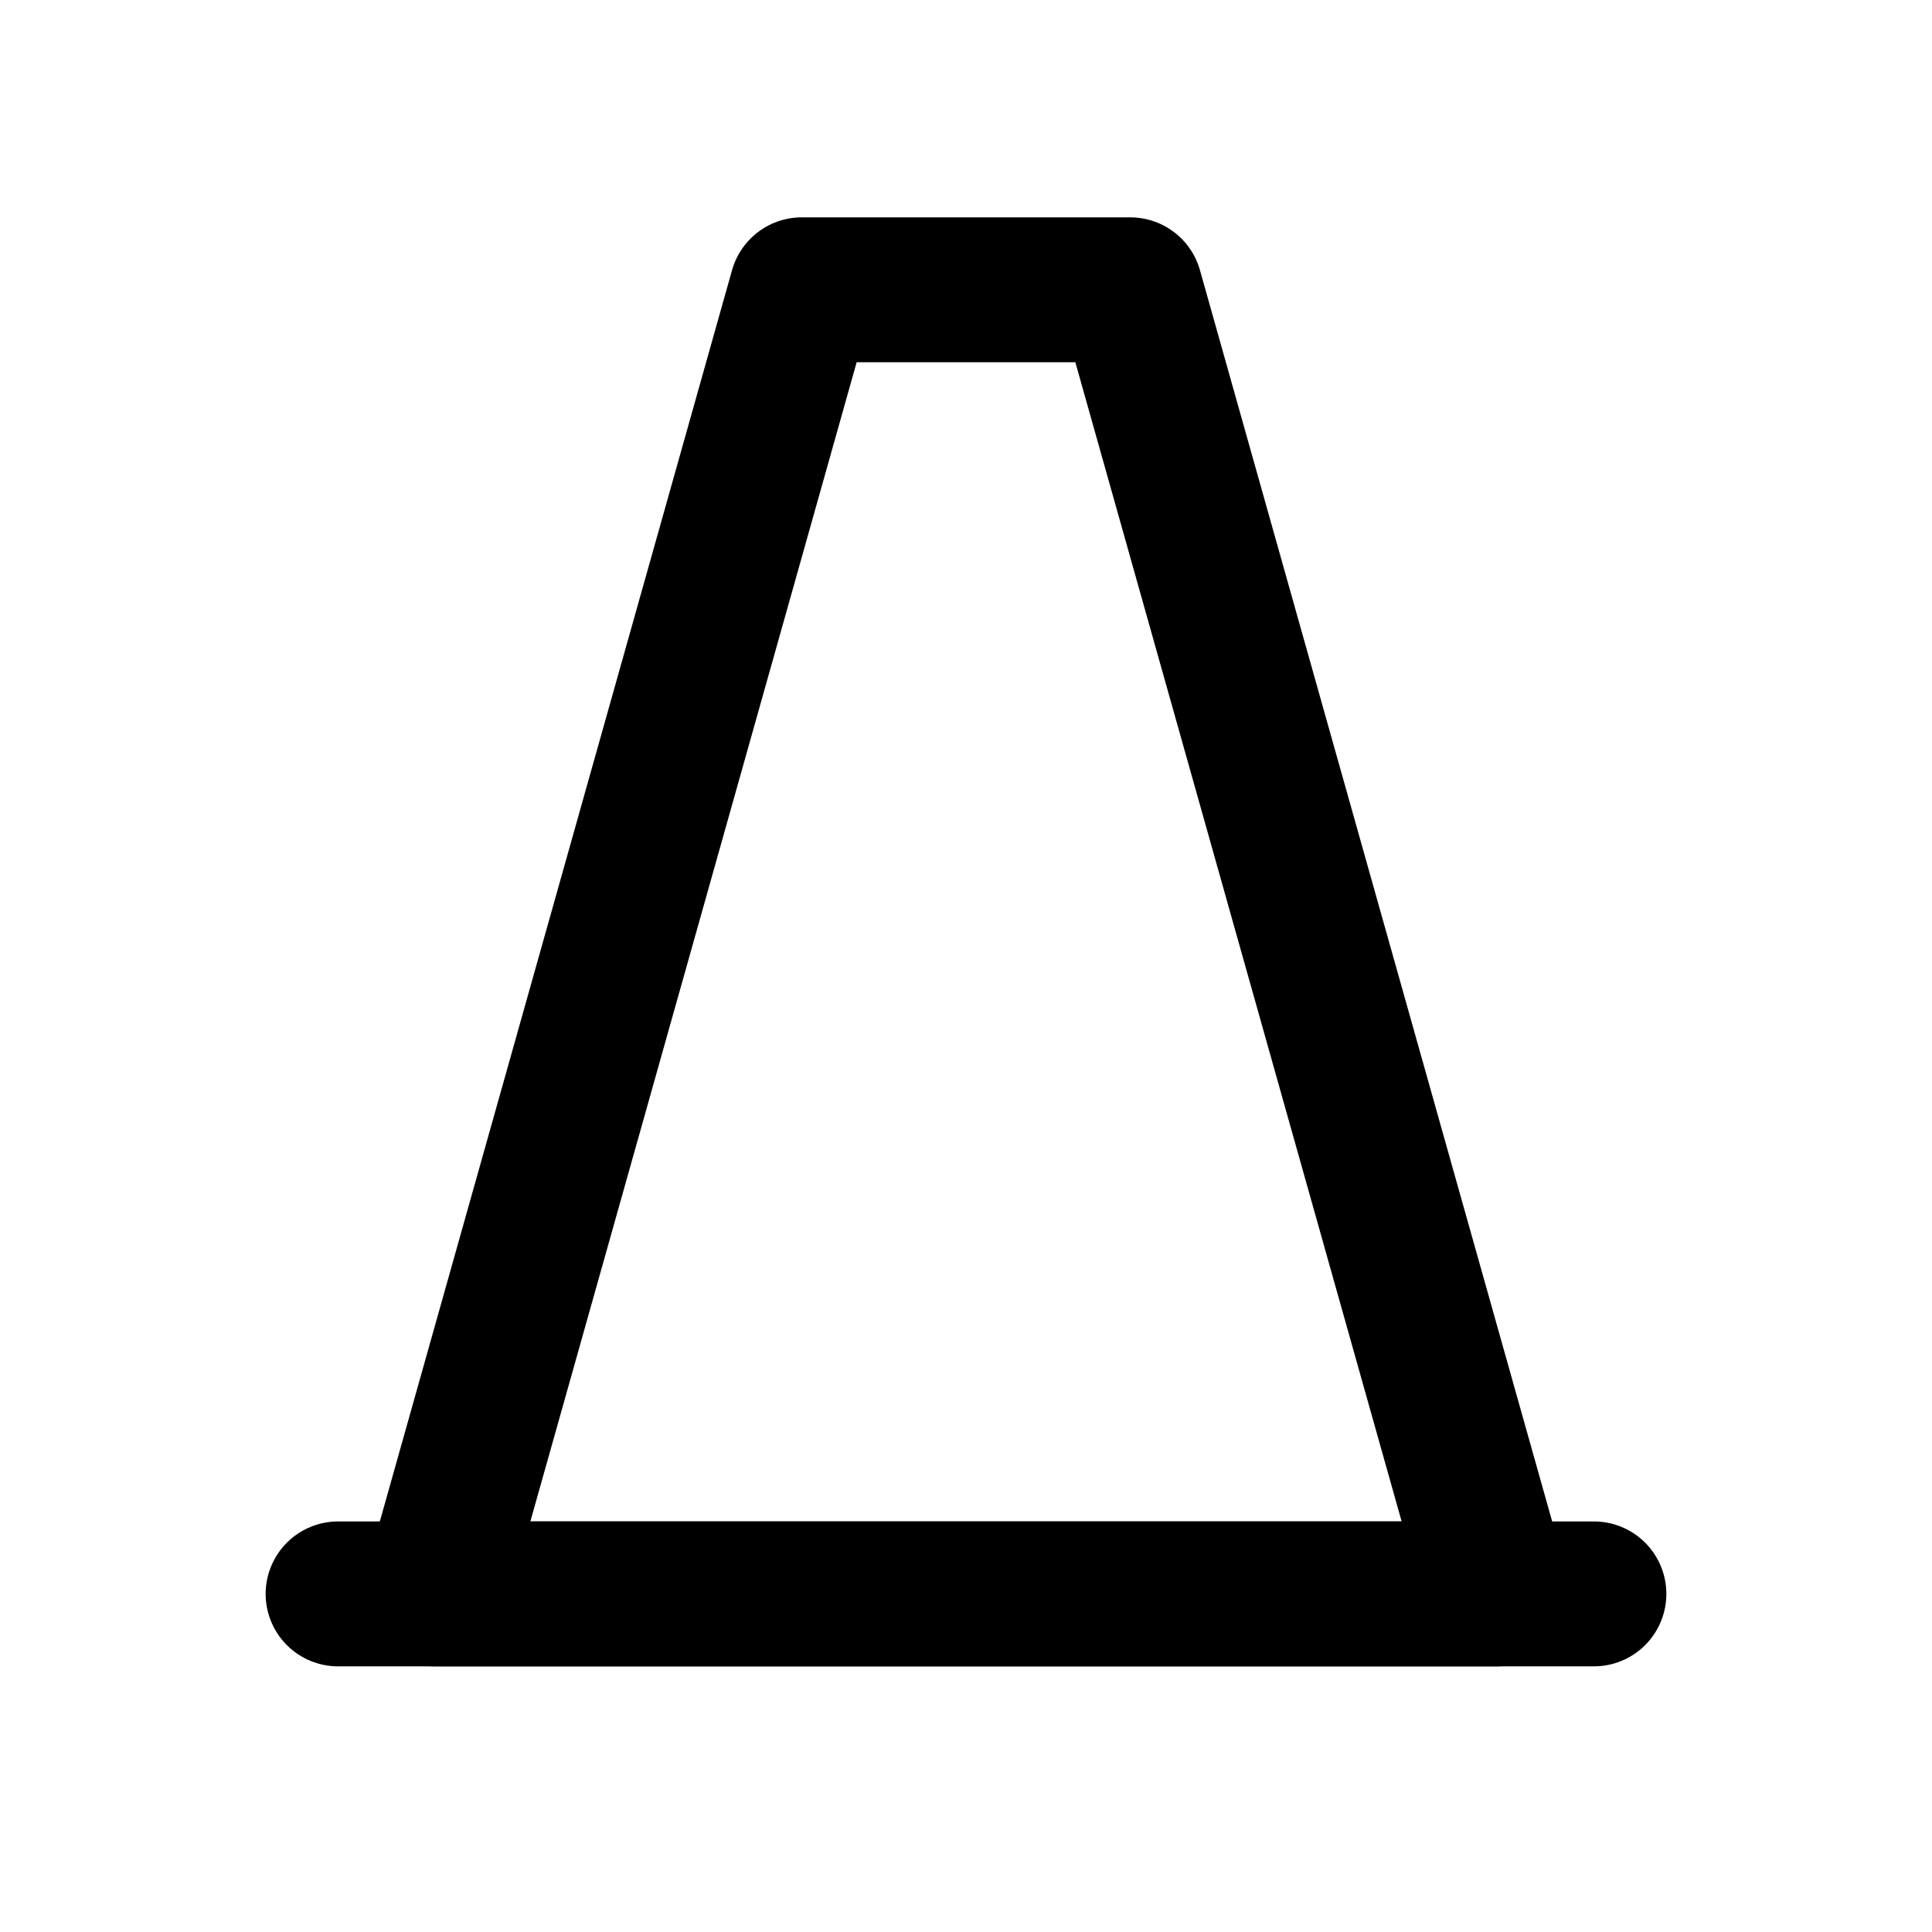
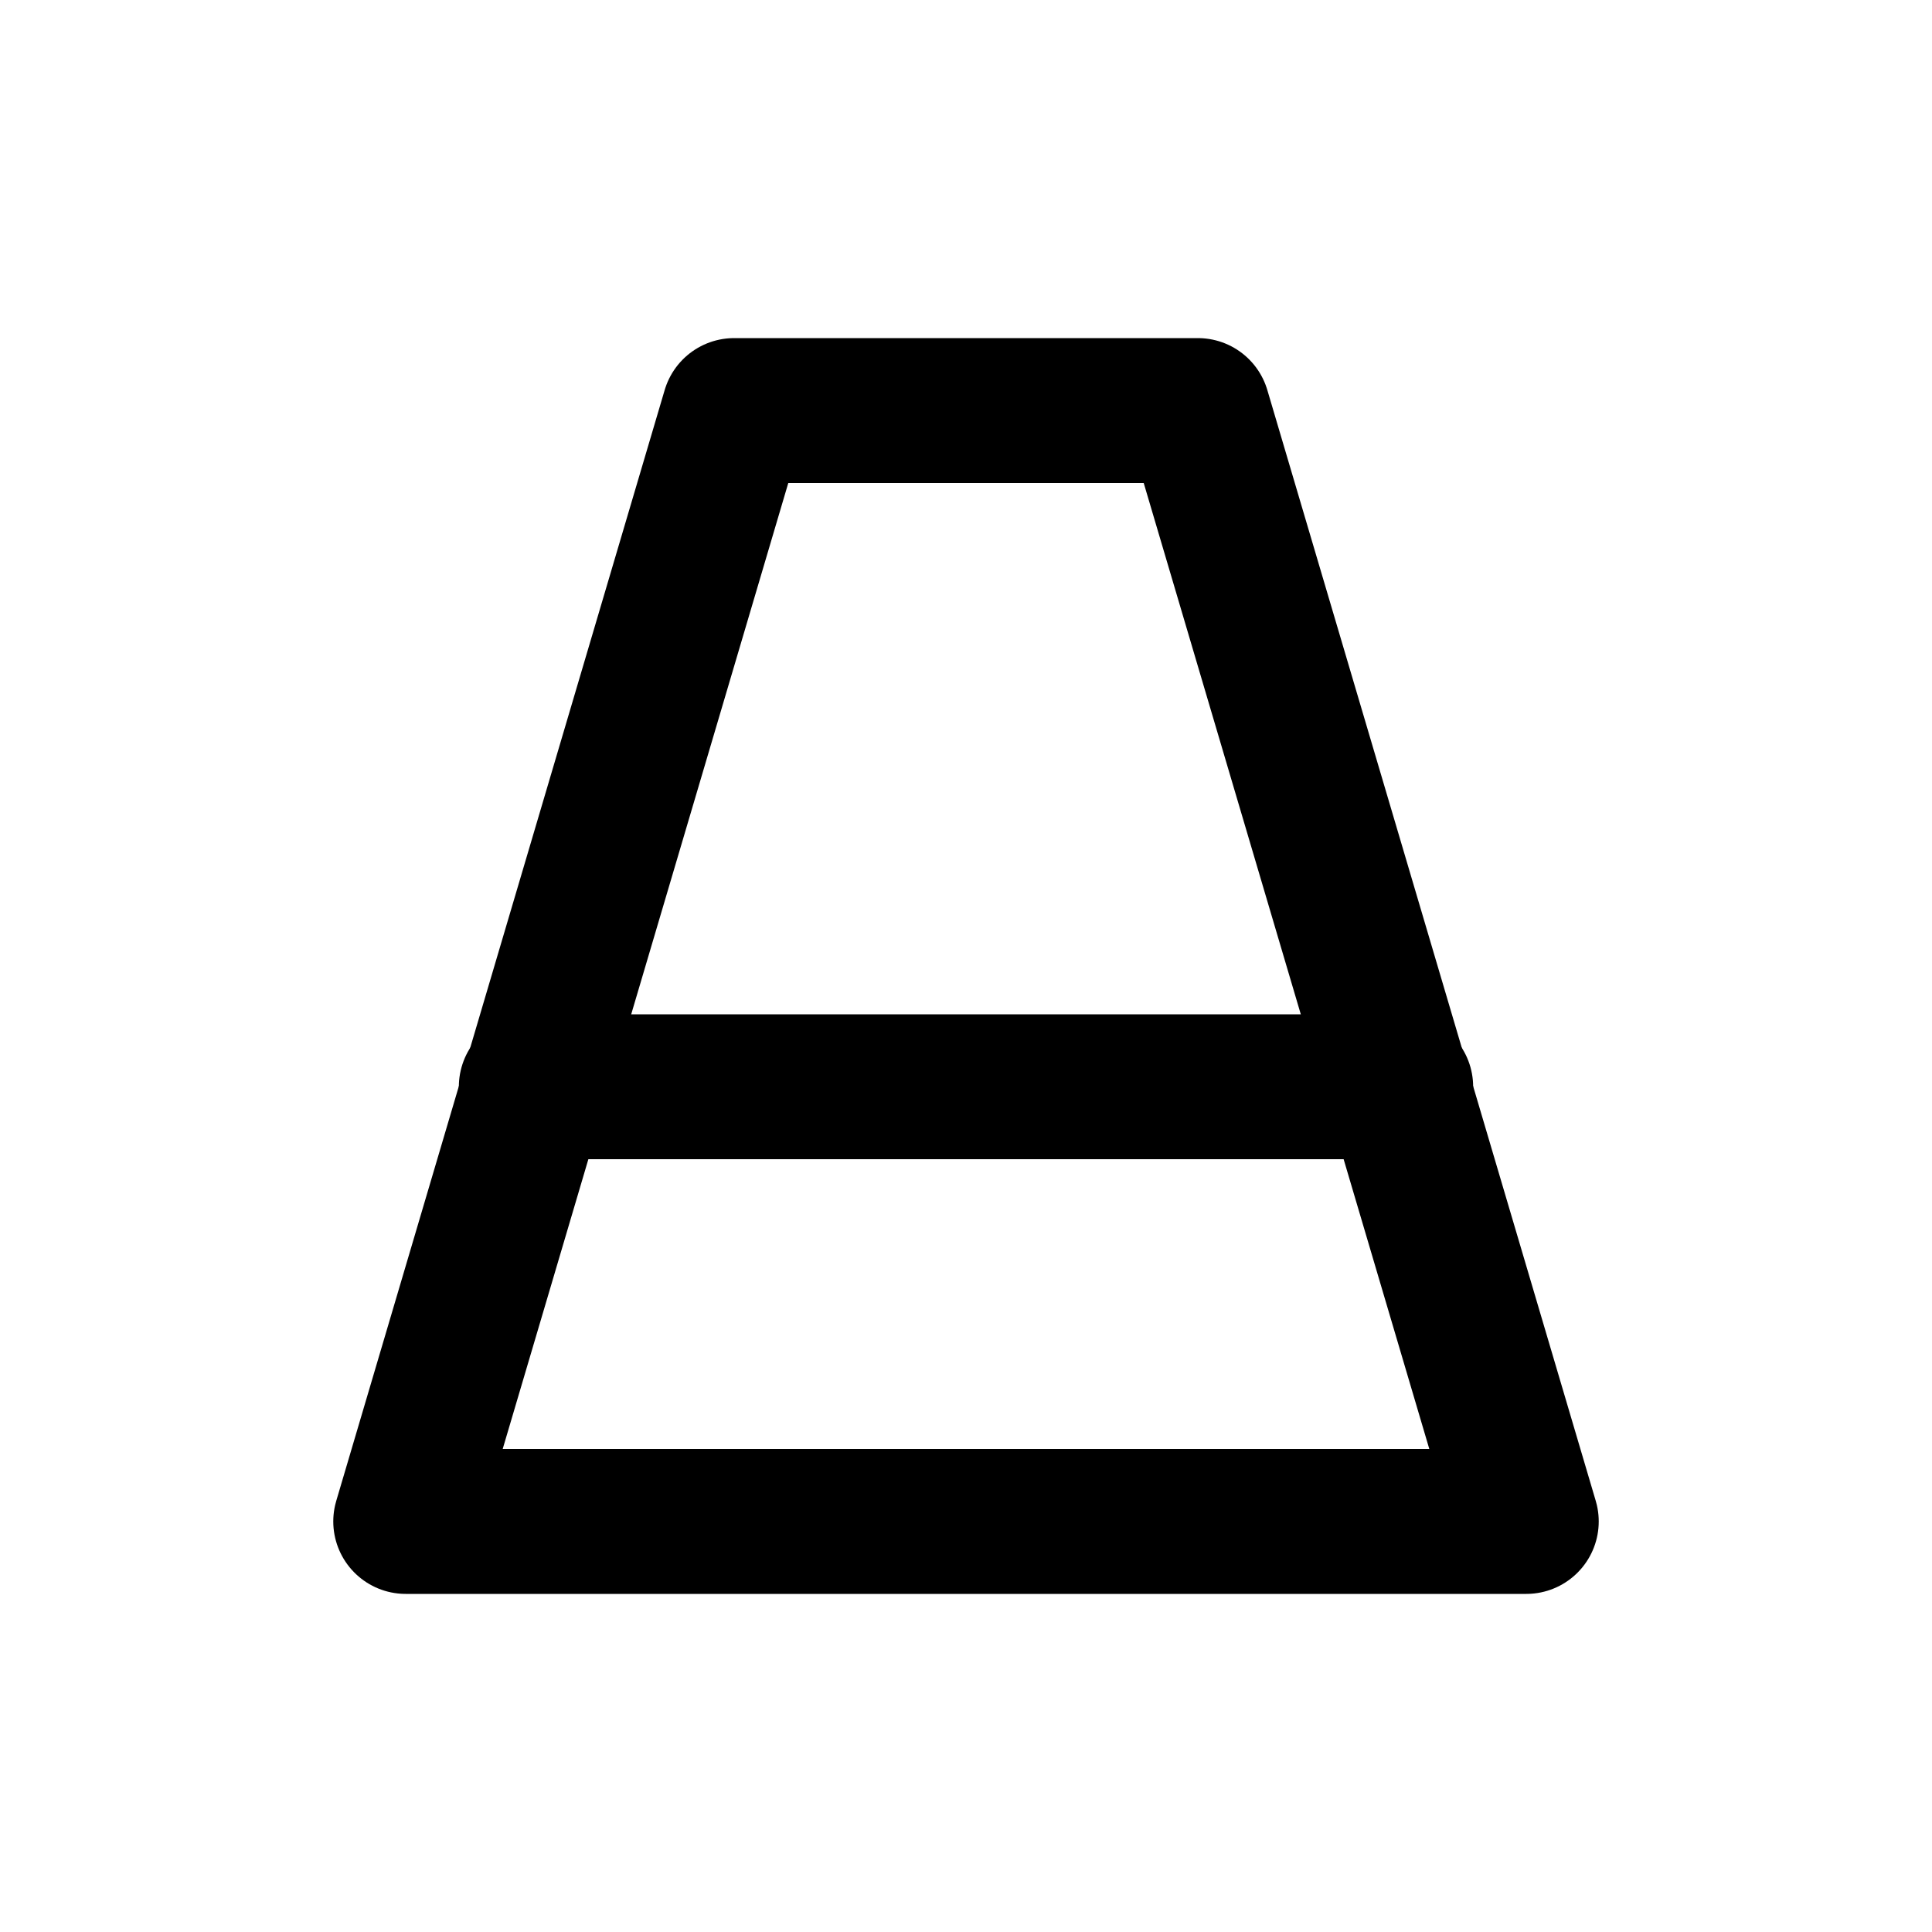
<svg xmlns="http://www.w3.org/2000/svg" viewBox="0 0 20 20" fill="none" stroke="currentColor" stroke-width="1.5" stroke-linecap="round" stroke-linejoin="round">
-   <path d="M8.3 3h3.4l3.8 13.5h-11Z" />
-   <path d="M3.5 16.5h13" />
+   <path d="M7.6 4.25h4.8l3.4 11.5H4.2Z" />
+   <path d="M5.5 11.25h9" />
</svg>
